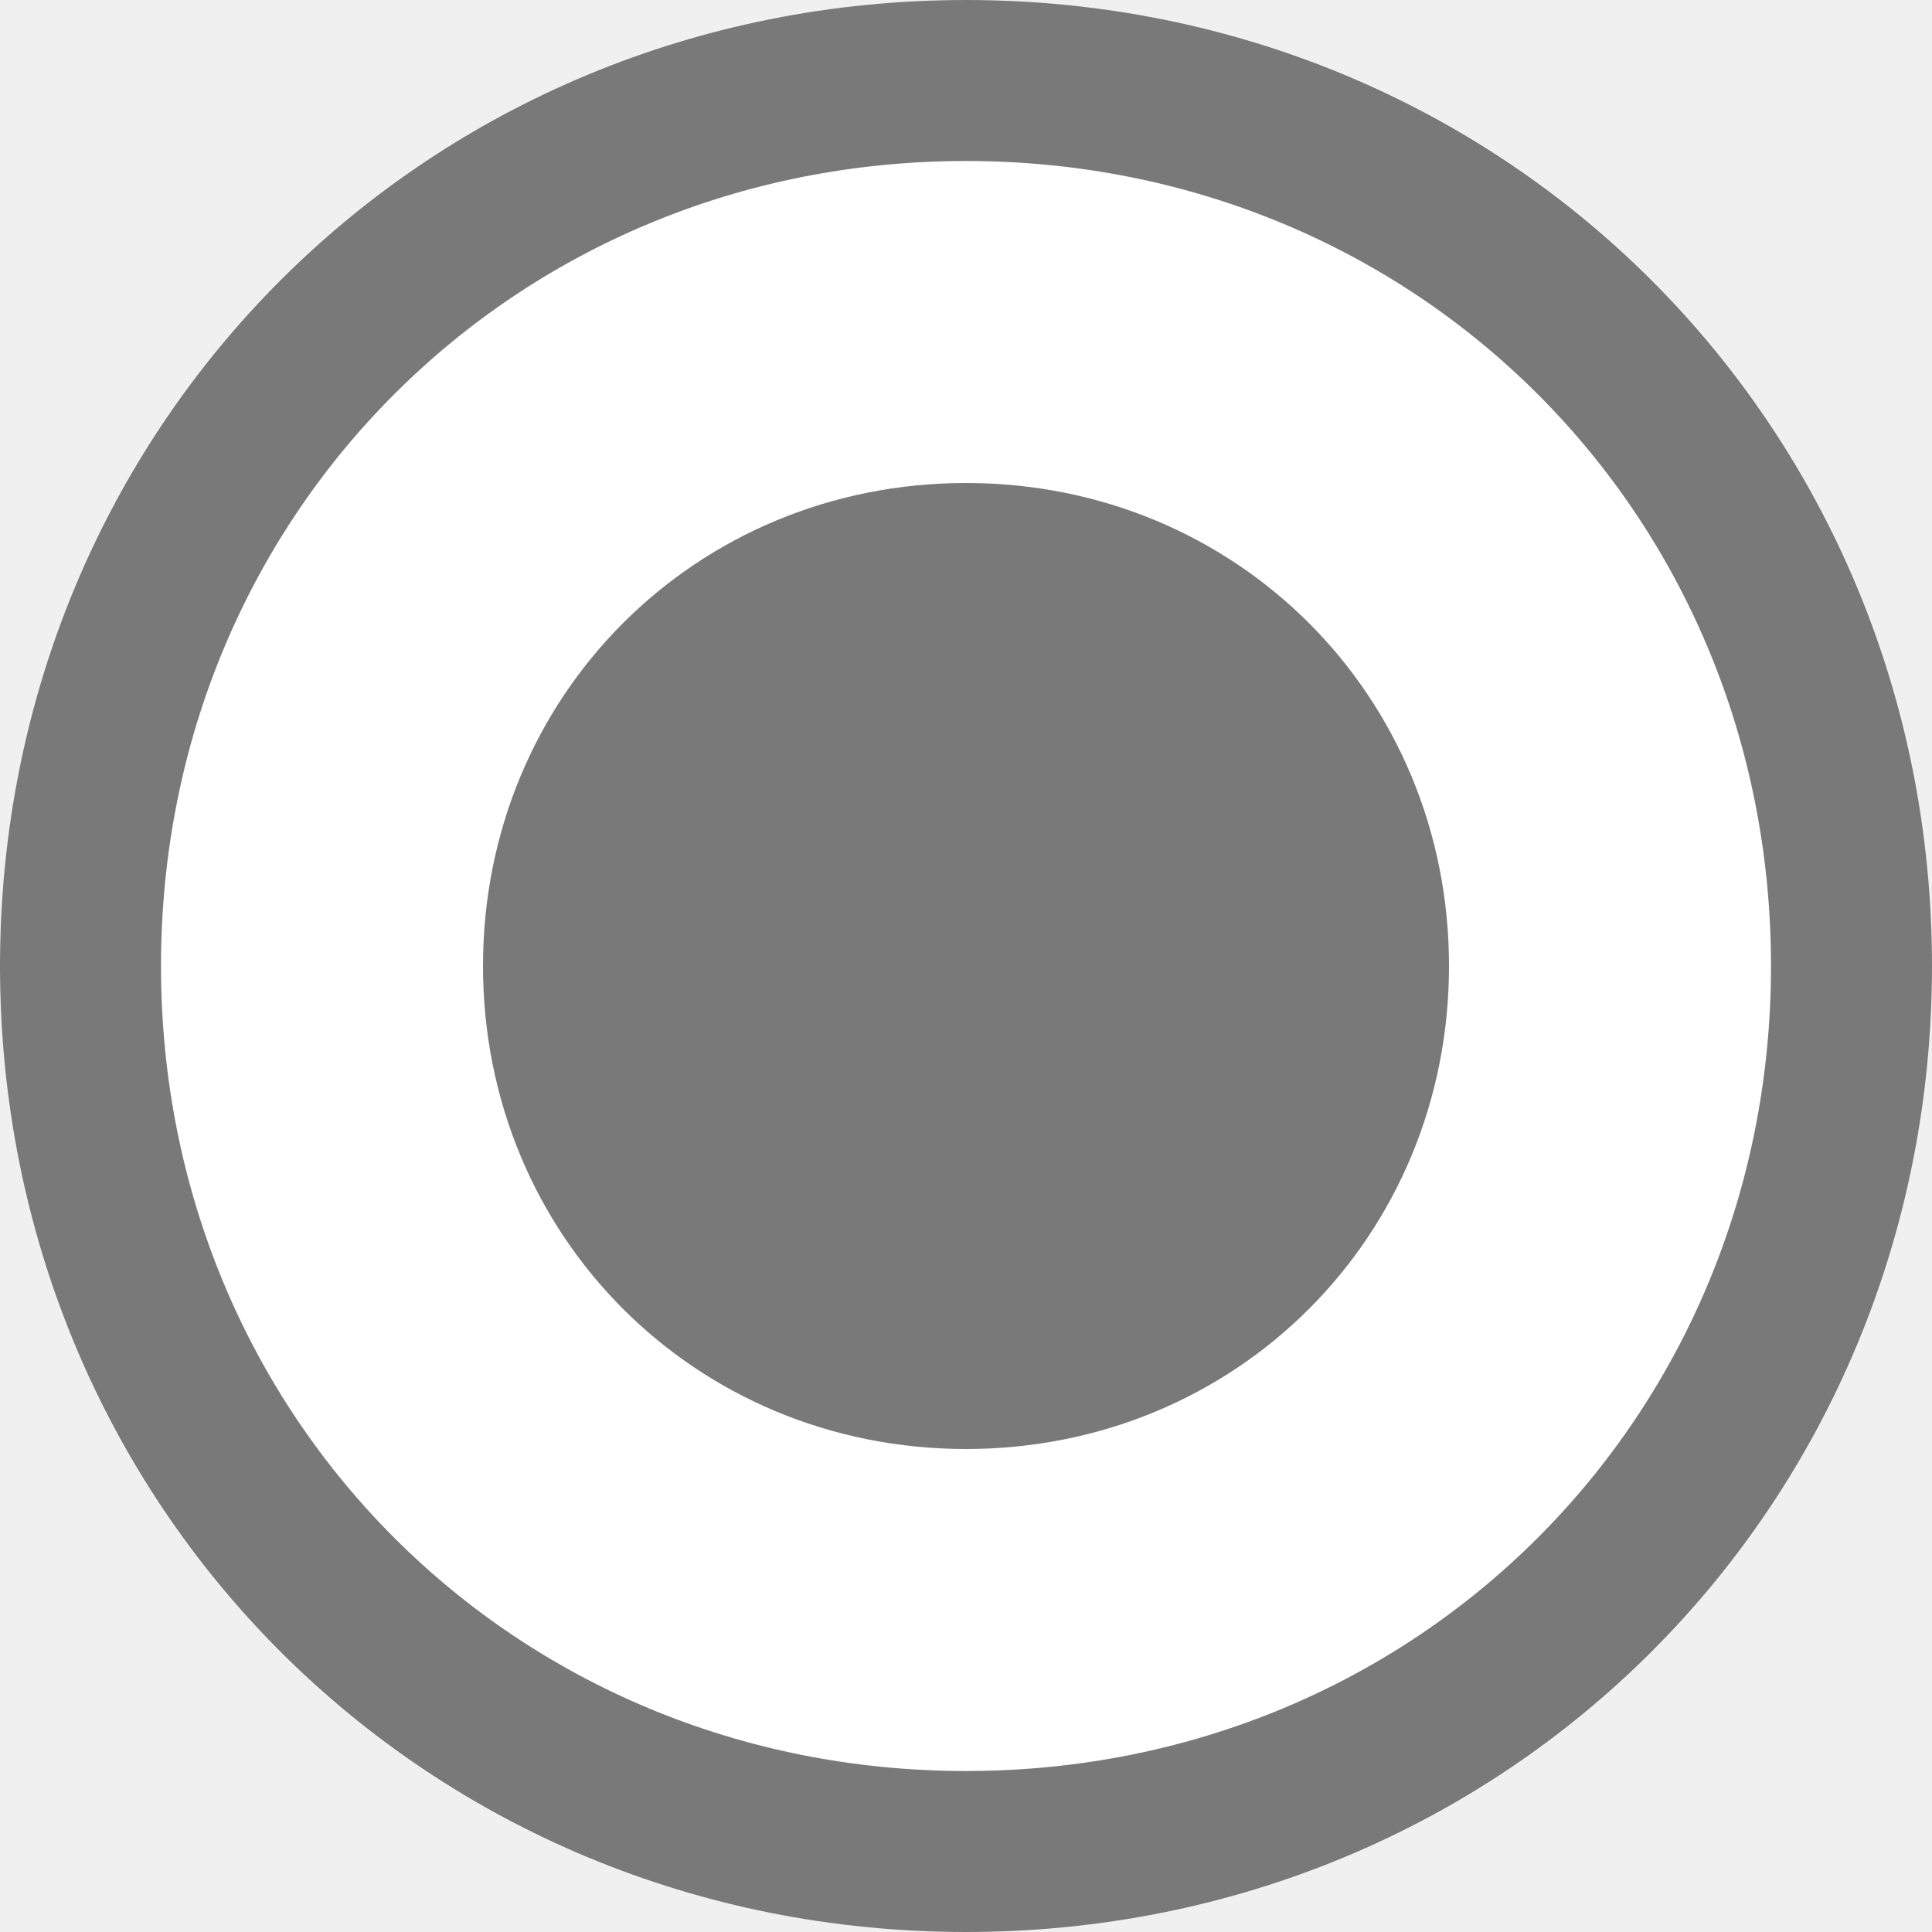
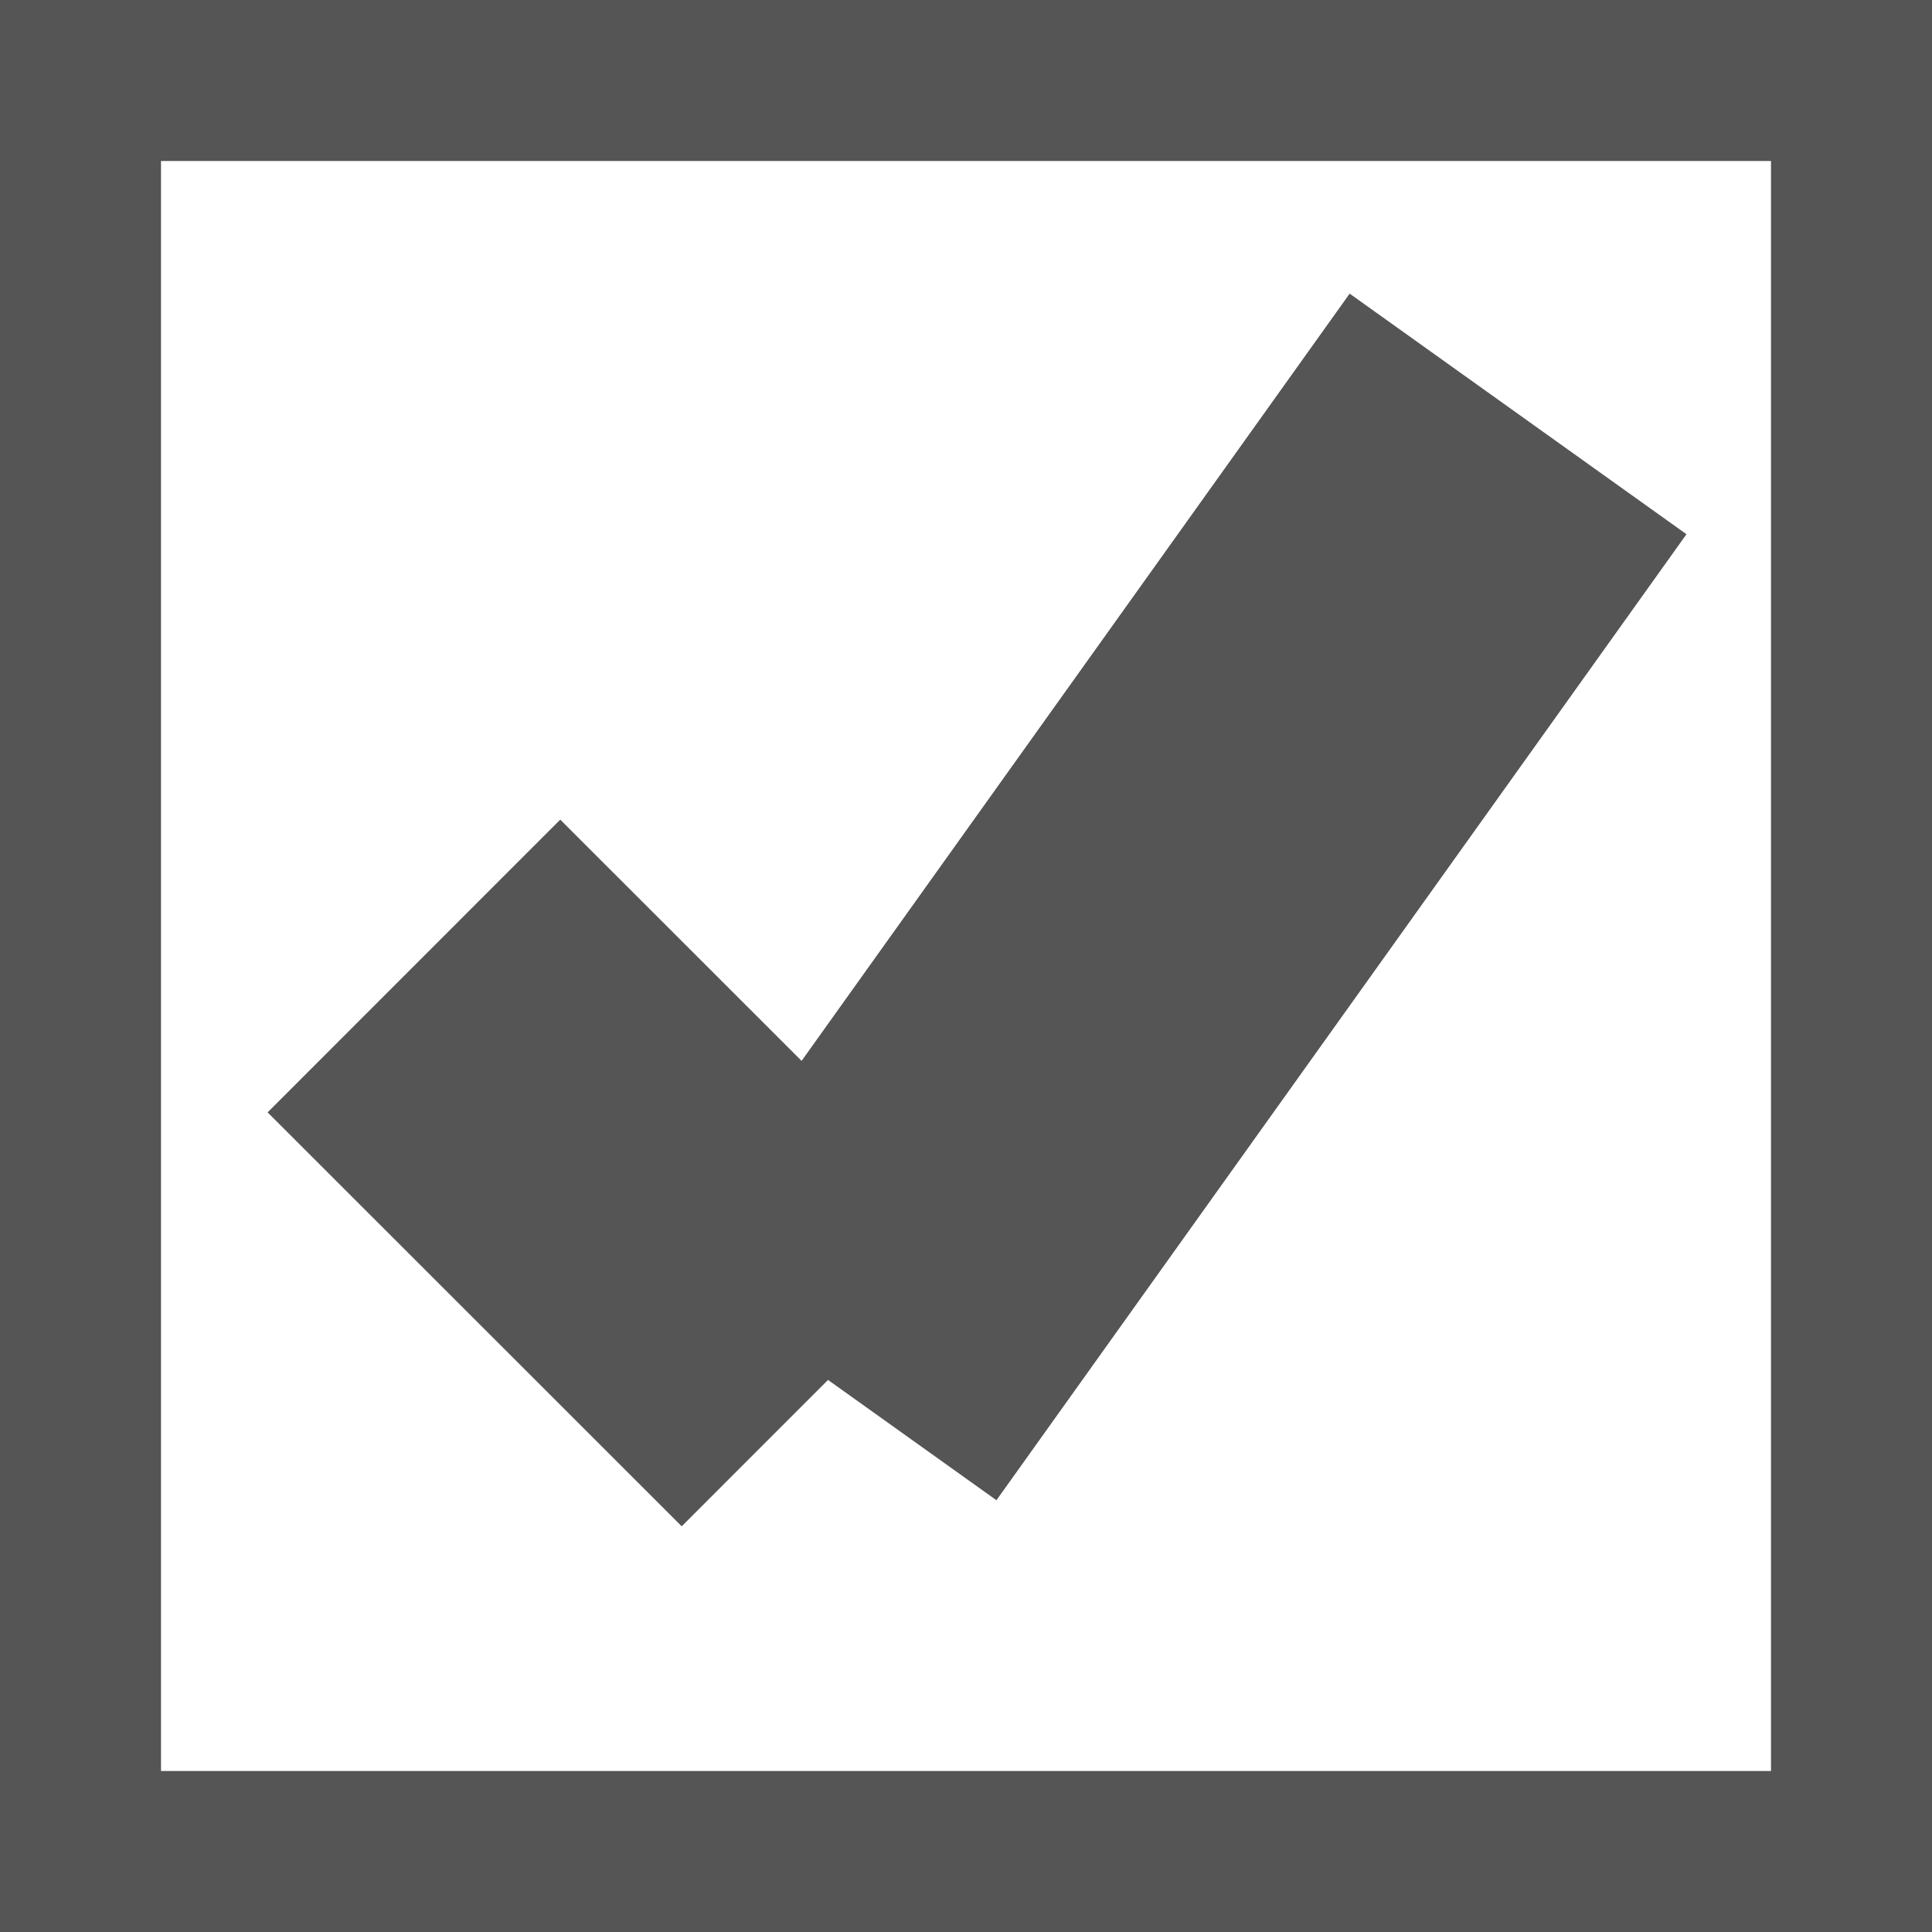
- <svg xmlns="http://www.w3.org/2000/svg" version="1.1" width="12px" height="12px" viewBox="1194 177  12 12">
-   <path d="M 1200 177  C 1203.36 177  1206 179.64  1206 183  C 1206 186.36  1203.36 189  1200 189  C 1196.64 189  1194 186.36  1194 183  C 1194 179.64  1196.64 177  1200 177  Z " fill-rule="nonzero" fill="#ffffff" stroke="none" />
-   <path d="M 1200 177.5  C 1203.08 177.5  1205.5 179.92  1205.5 183  C 1205.5 186.08  1203.08 188.5  1200 188.5  C 1196.92 188.5  1194.5 186.08  1194.5 183  C 1194.5 179.92  1196.92 177.5  1200 177.5  Z " stroke-width="1" stroke="#797979" fill="none" />
-   <path d="M 1200 186  C 1198.32 186  1197 184.68  1197 183  C 1197 181.32  1198.32 180  1200 180  C 1201.68 180  1203 181.32  1203 183  C 1203 184.68  1201.68 186  1200 186  " fill-rule="nonzero" fill="#797979" stroke="none" />
+ <svg xmlns="http://www.w3.org/2000/svg" version="1.1" width="12px" height="12px" viewBox="742 1048  12 12">
+   <path d="M 742.5 1048.5  L 753.5 1048.5  L 753.5 1059.5  L 742.5 1059.5  L 742.5 1048.5  Z " fill-rule="nonzero" fill="#ffffff" stroke="none" />
+   <path d="M 742.5 1048.5  L 753.5 1048.5  L 753.5 1059.5  L 742.5 1059.5  L 742.5 1048.5  Z " stroke-width="1" stroke="#555555" fill="none" />
+   <path d="M 744.571 1054  L 747.143 1056.571  " stroke-width="2.571" stroke="#555555" fill="none" />
+   <path d="M 747.143 1056.571  L 751.429 1050.571  " stroke-width="2.571" stroke="#555555" fill="none" />
</svg>
